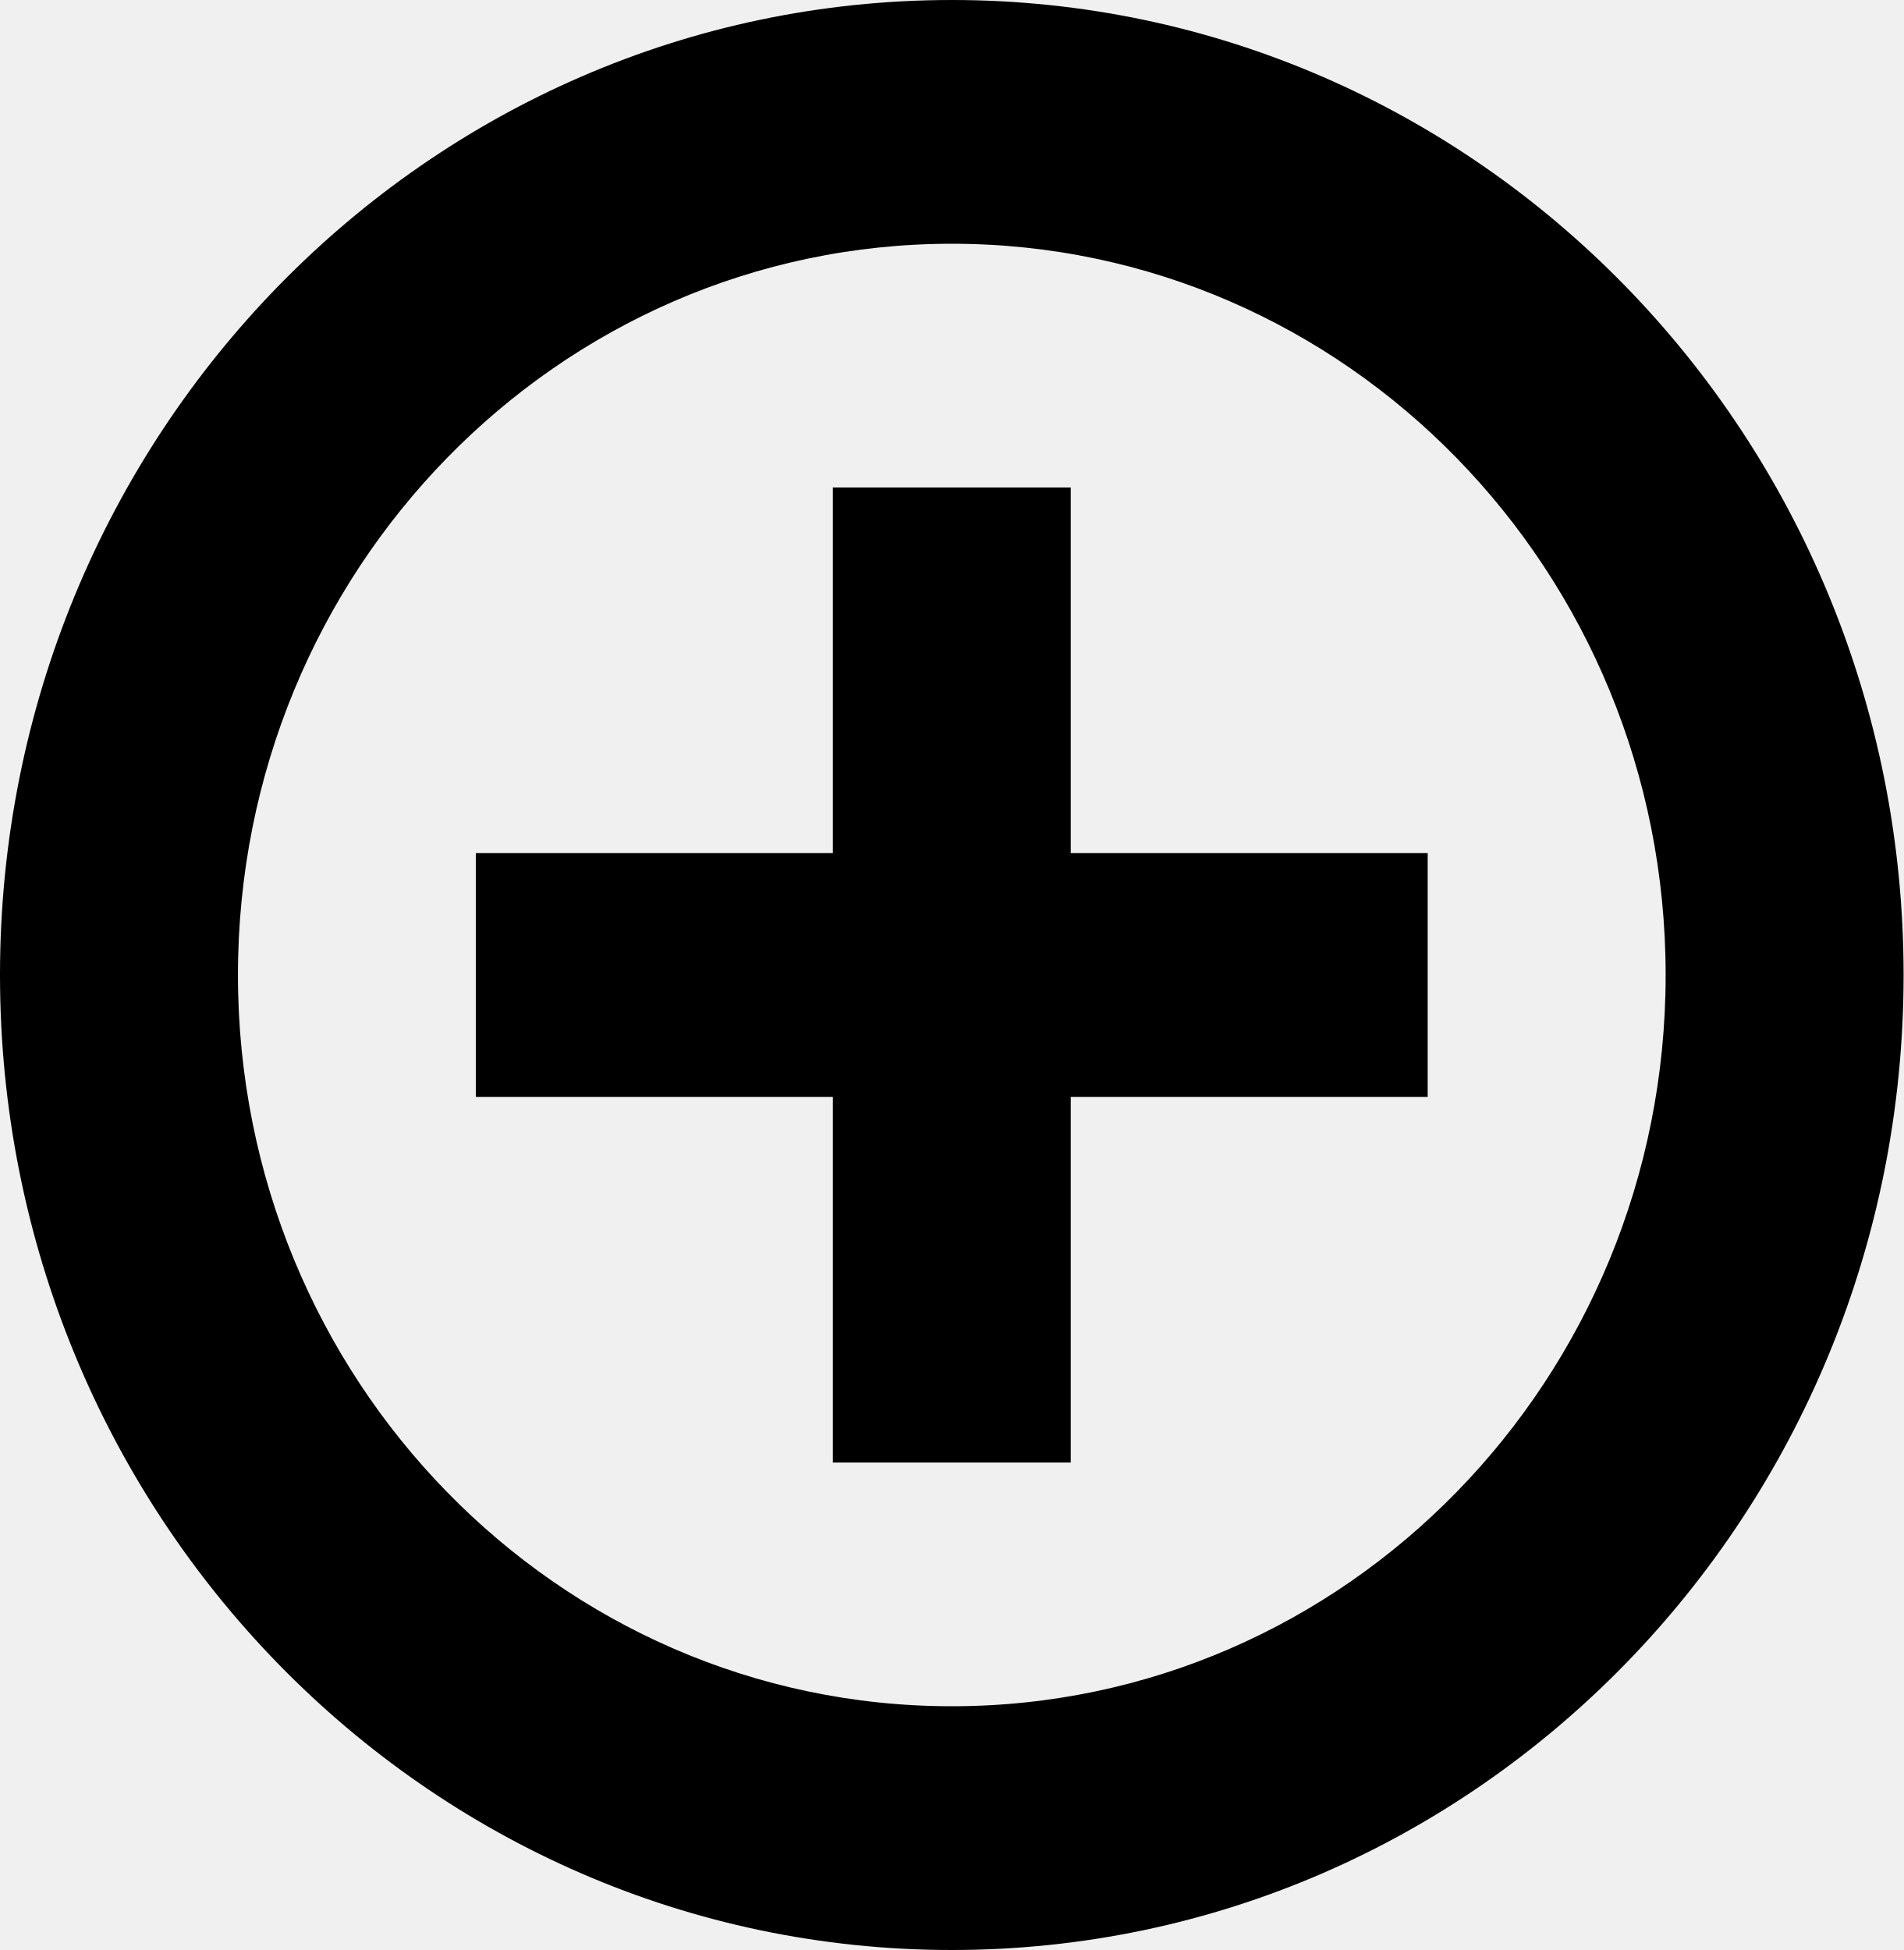
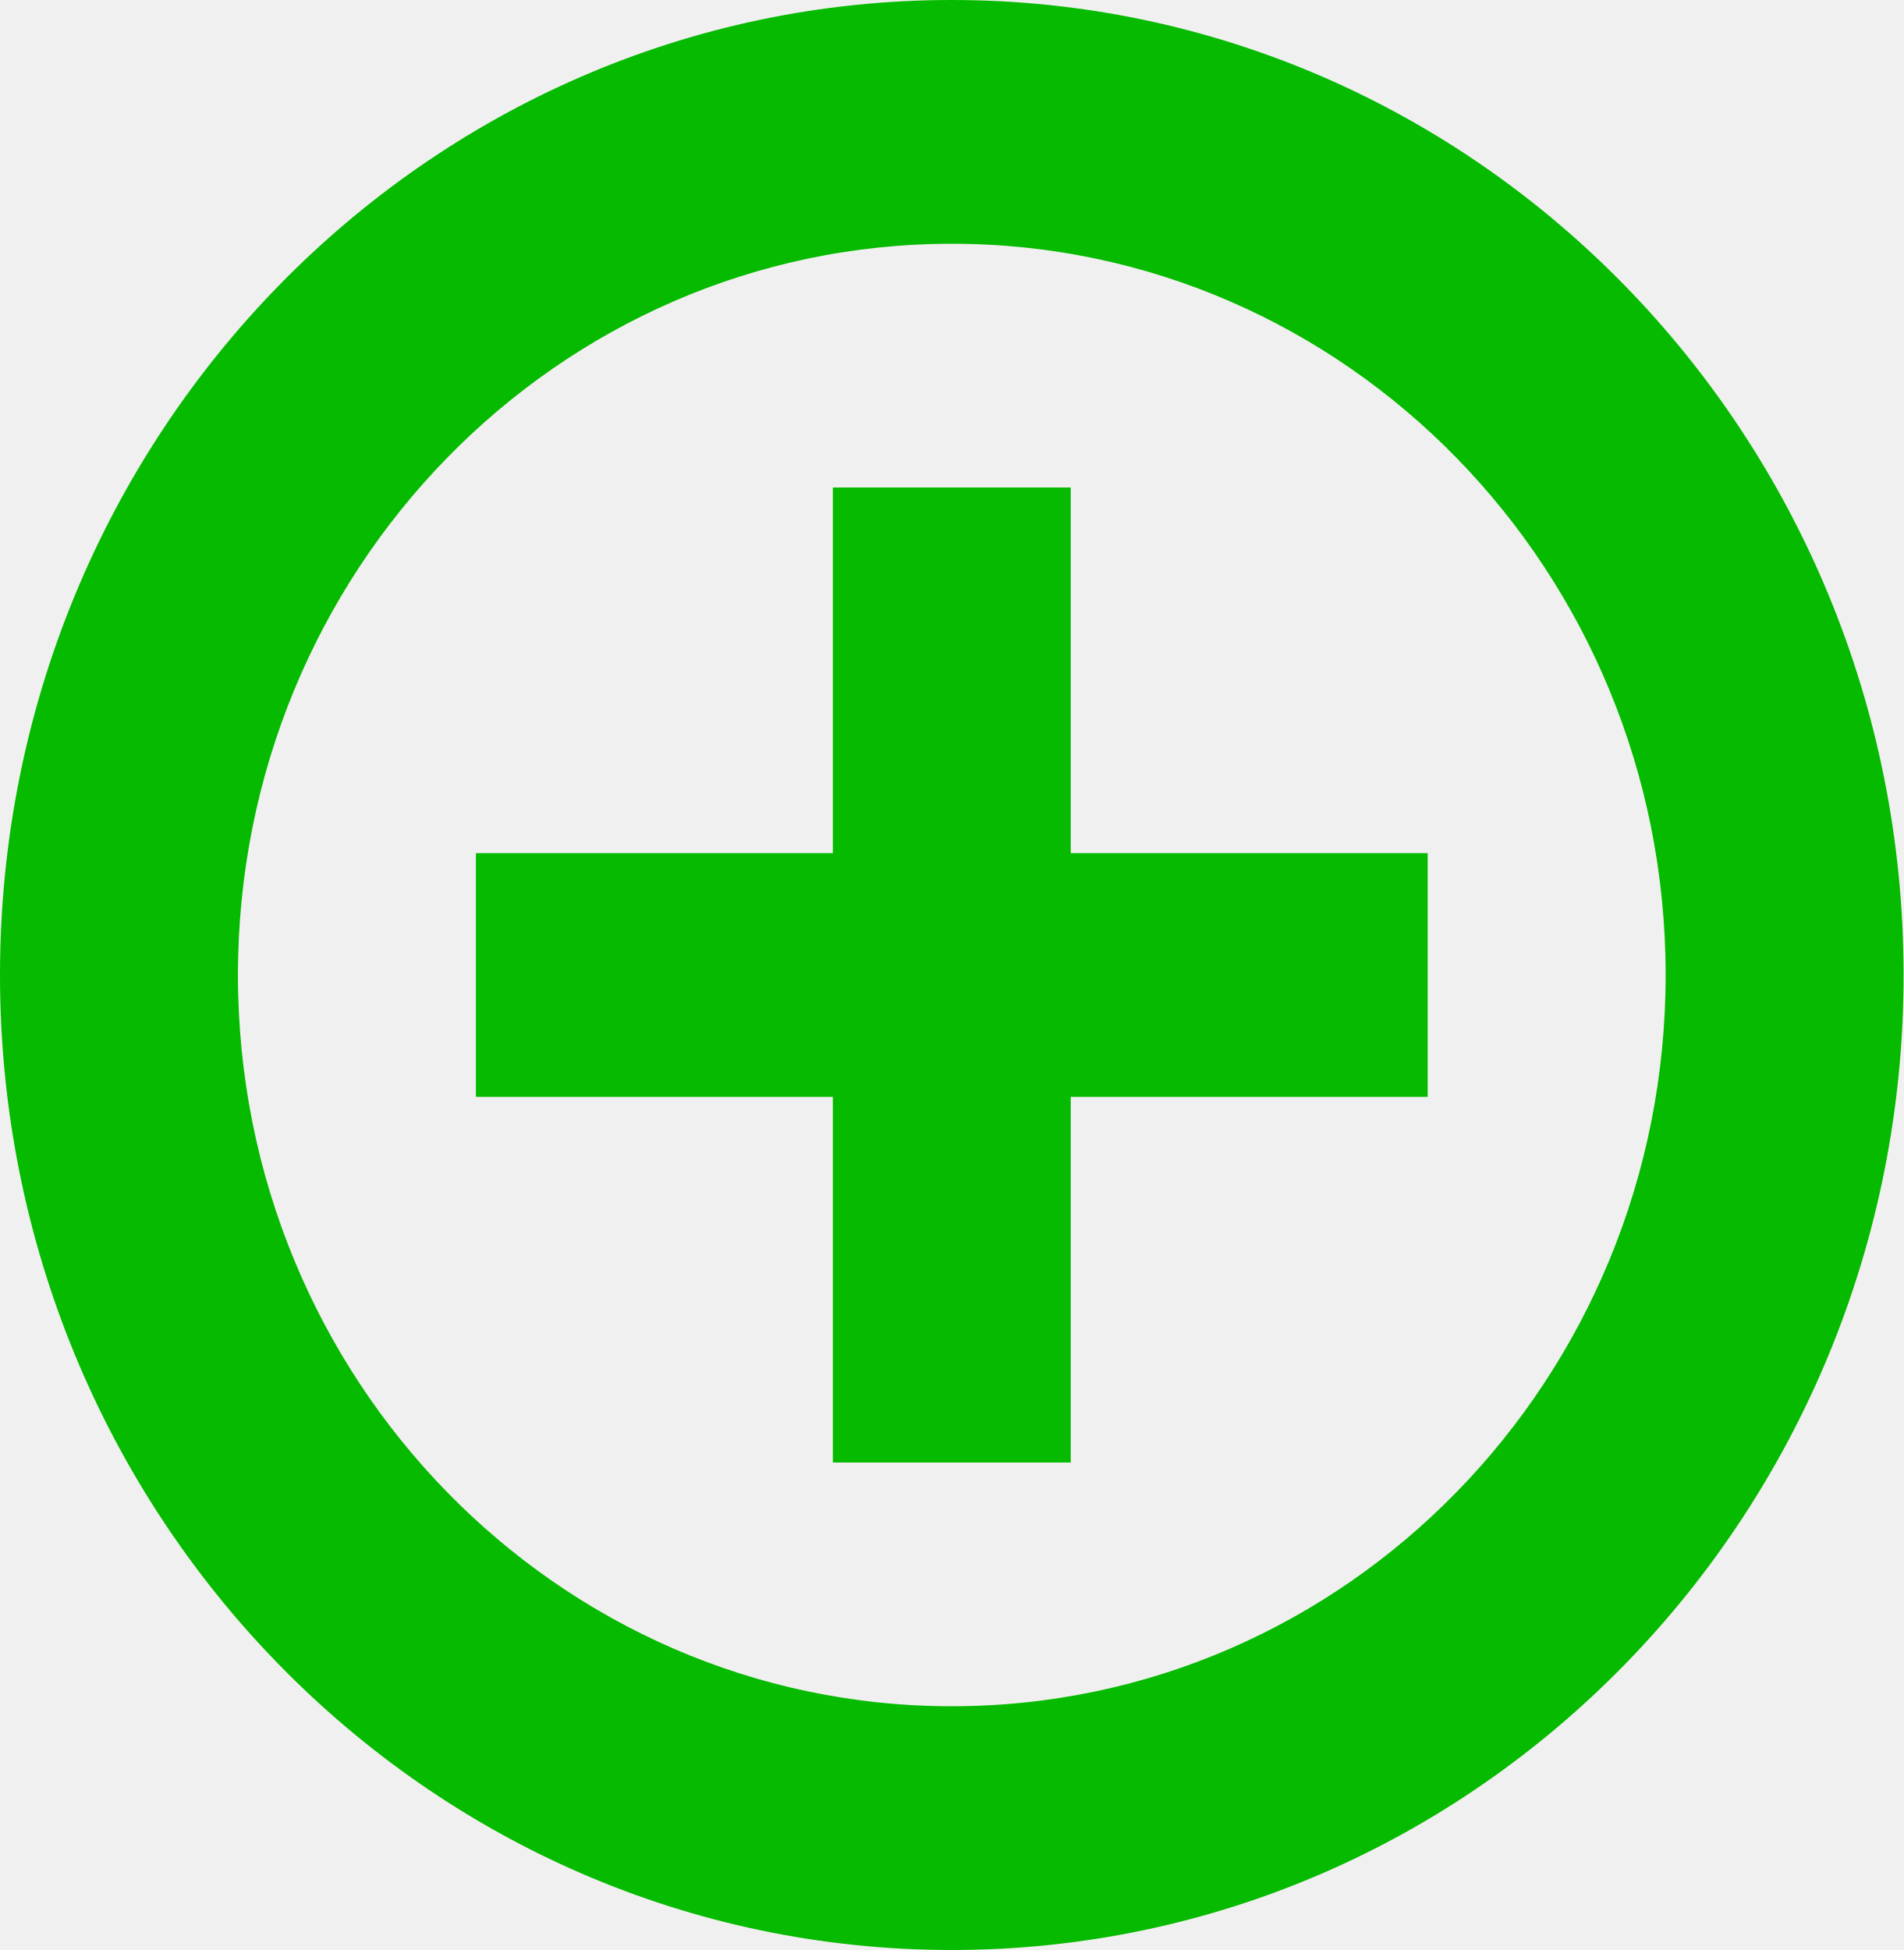
<svg xmlns="http://www.w3.org/2000/svg" width="41" height="42" viewBox="0 0 41 42" fill="none">
  <g clip-path="url(#clip0_1803_12591)">
-     <path d="M20.5 42C9.179 42 0 32.599 0 21C0 9.402 9.179 0 20.5 0C31.822 0 41 9.402 41 21C41 32.599 31.822 42 20.5 42ZM20.5 5.25C12.009 5.25 5.125 12.302 5.125 21C5.125 29.698 12.009 36.75 20.5 36.75C28.992 36.75 35.875 29.698 35.875 21C35.875 12.302 28.992 5.25 20.5 5.25ZM23.062 31.5H17.938V23.625H10.25V18.375H17.938V10.5H23.062V18.375H30.75V23.625H23.062V31.5Z" fill="black" />
+     <path d="M20.5 42C9.179 42 0 32.599 0 21C0 9.402 9.179 0 20.5 0C31.822 0 41 9.402 41 21C41 32.599 31.822 42 20.5 42ZM20.5 5.25C12.009 5.25 5.125 12.302 5.125 21C5.125 29.698 12.009 36.75 20.5 36.75C28.992 36.75 35.875 29.698 35.875 21C35.875 12.302 28.992 5.25 20.5 5.25ZM23.062 31.5H17.938V23.625H10.25V18.375H17.938V10.5H23.062V18.375H30.75V23.625H23.062V31.5Z" fill="#06ba00" />
  </g>
  <defs>
    <clipPath id="clip0_1803_12591">
      <rect width="41" height="42" fill="white" />
    </clipPath>
  </defs>
</svg>
